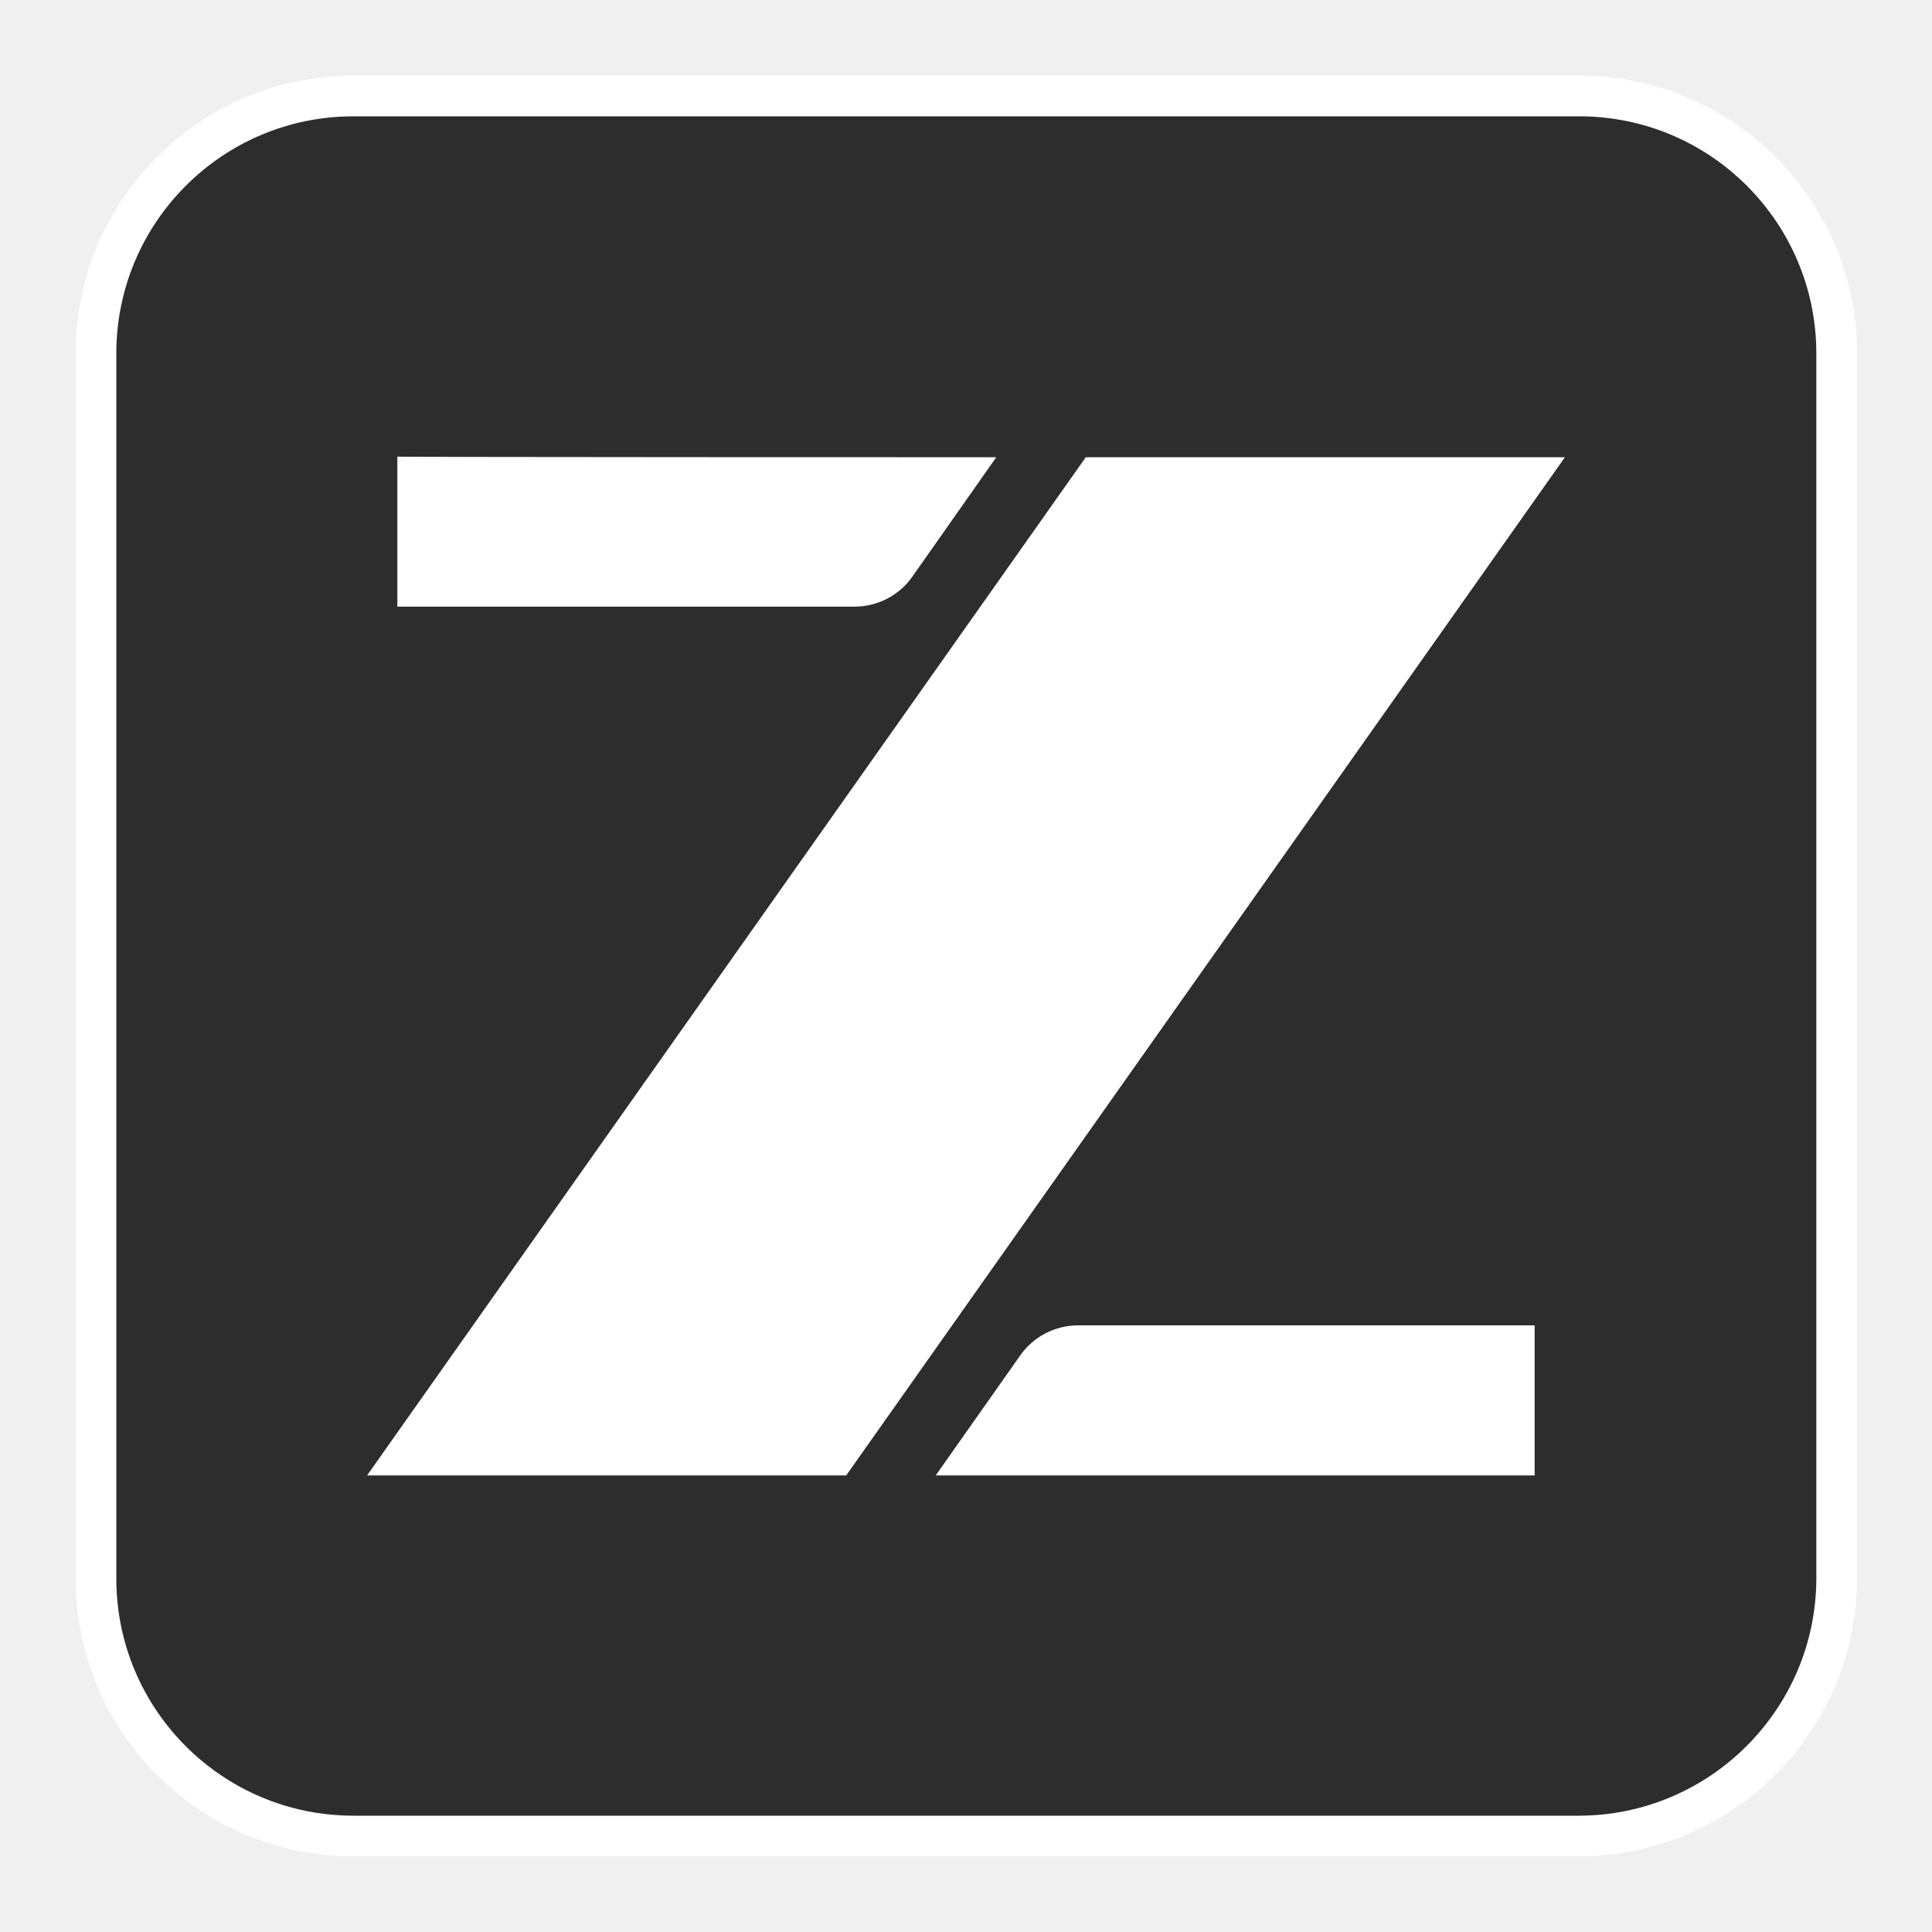
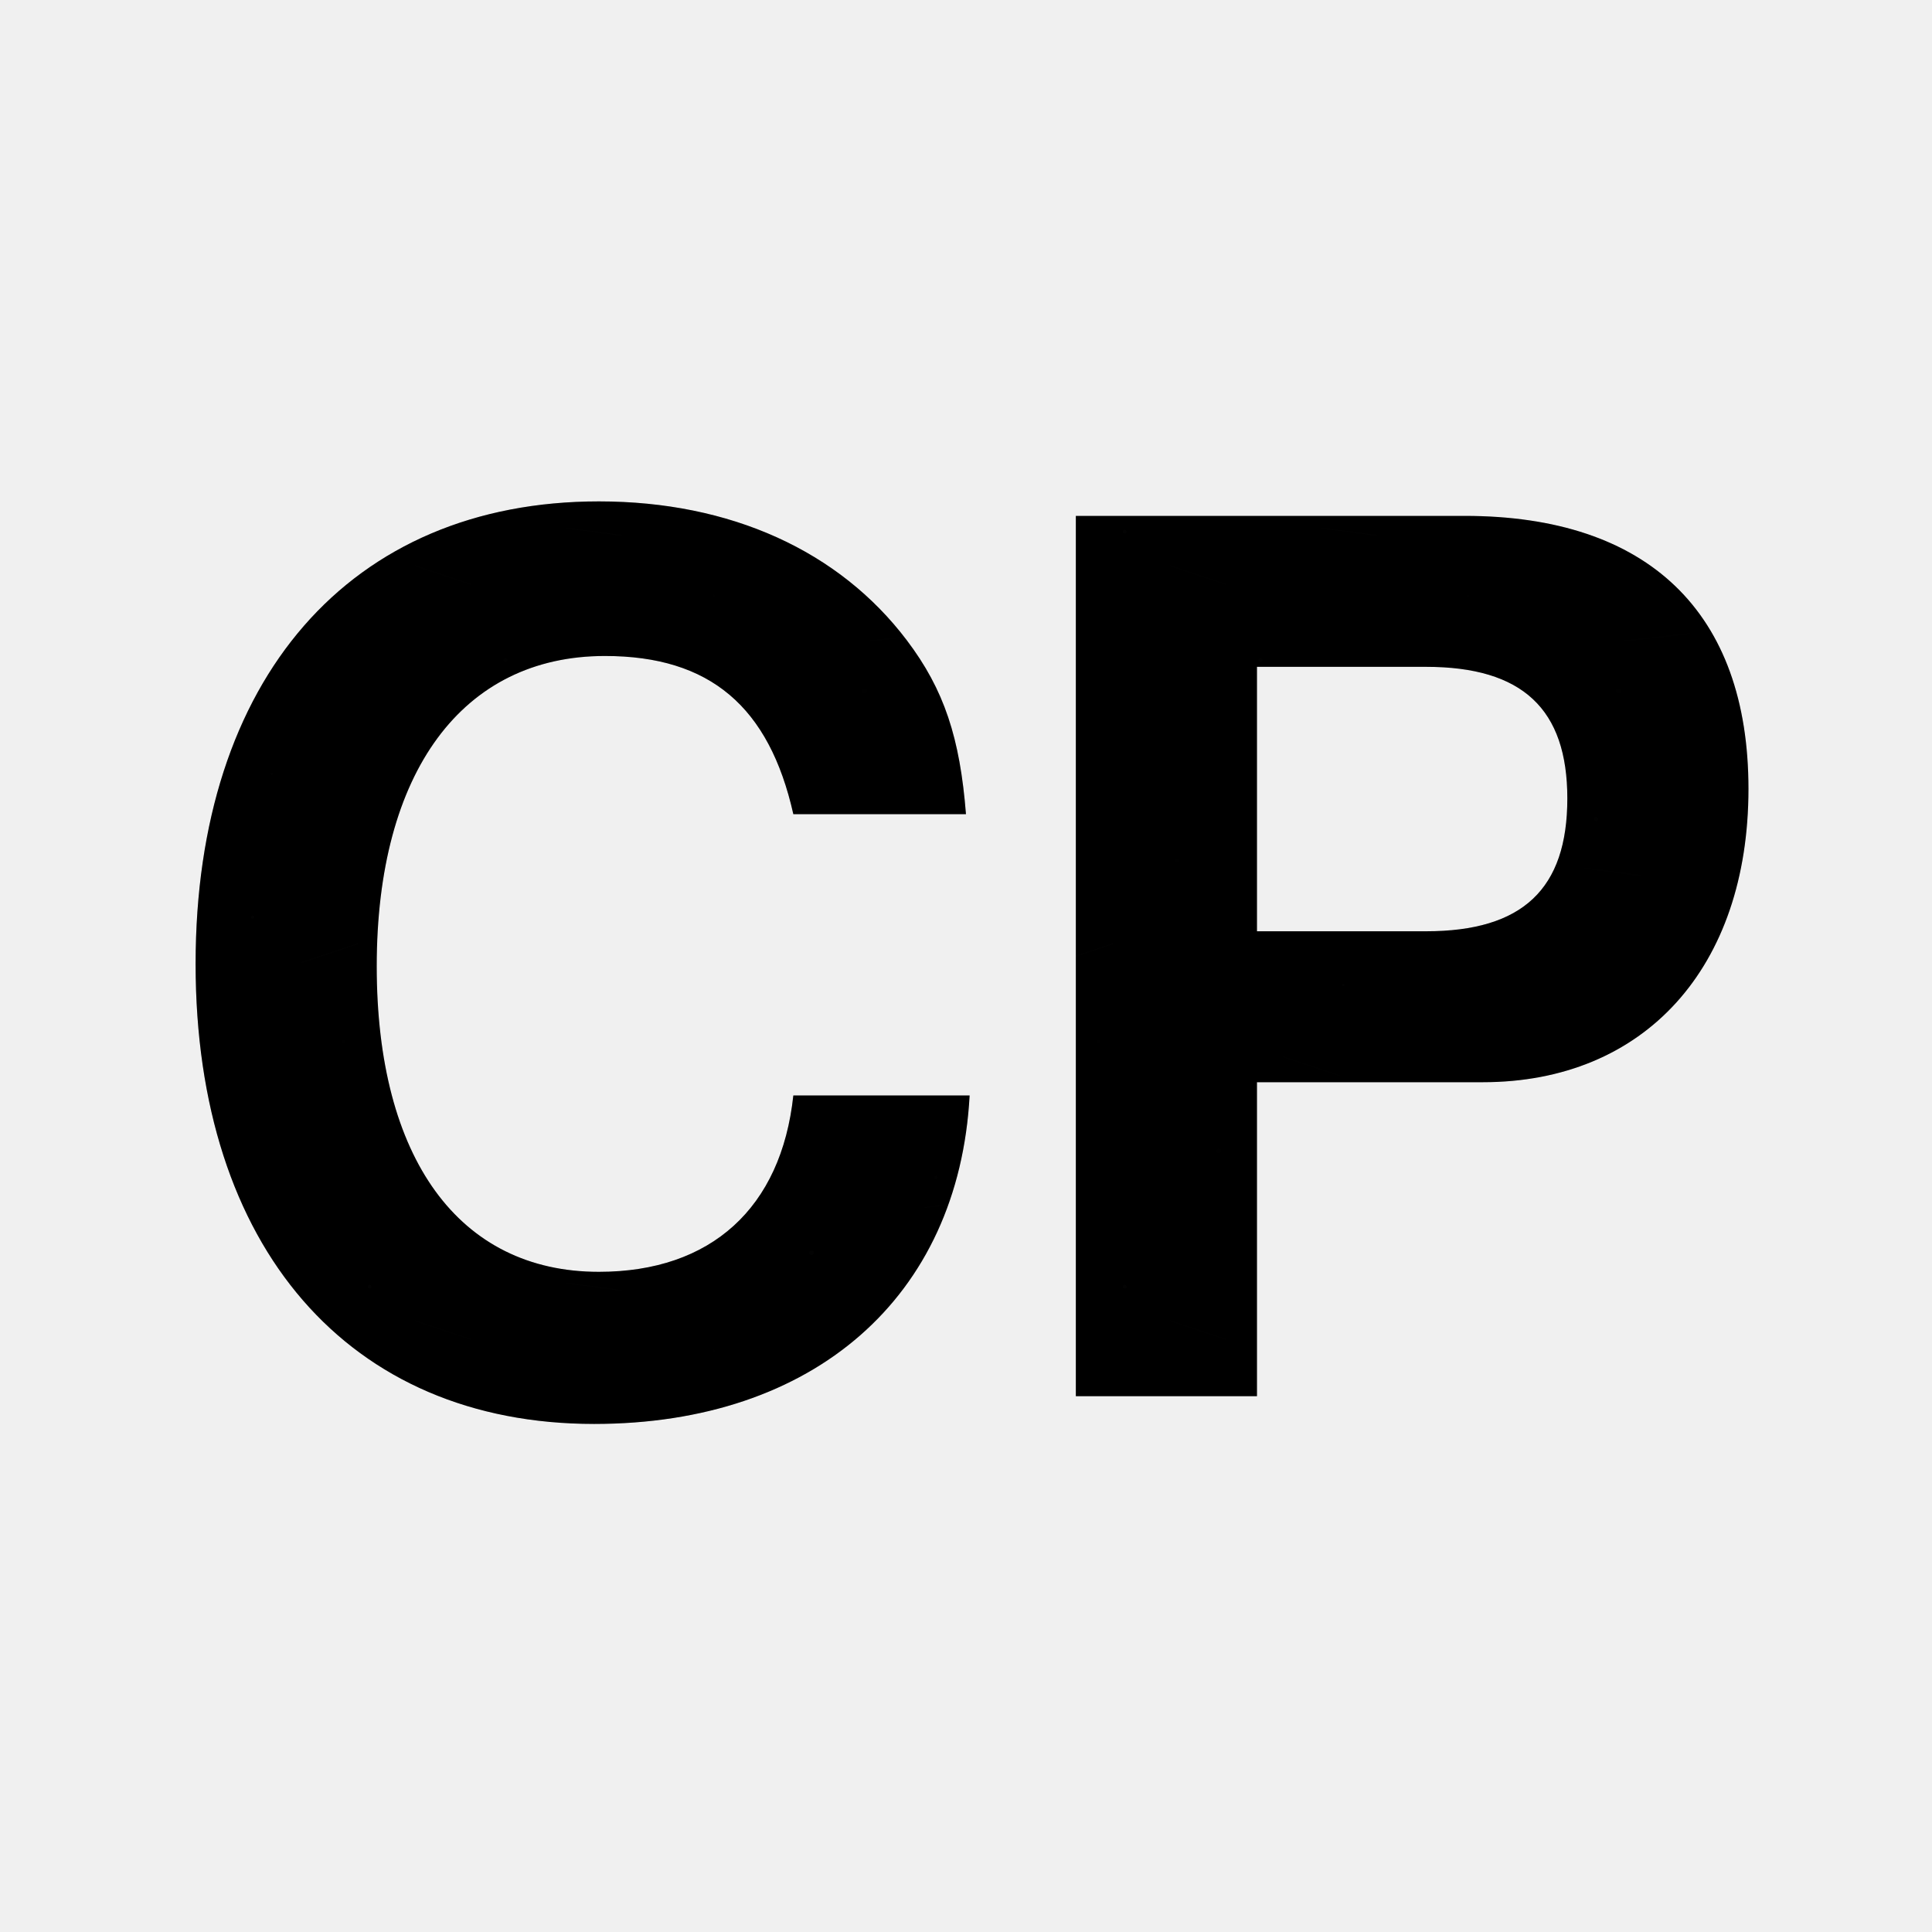
- <svg xmlns="http://www.w3.org/2000/svg" version="1.1" x="0px" y="0px" viewBox="0 0 30 30" style="enable-background:new 0 0 30 30;" xml:space="preserve">
+ <svg xmlns="http://www.w3.org/2000/svg" version="1.1" viewBox="0 0 512 512" style="enable-background:new 0 0 512 512;" xml:space="preserve">
  <defs>
-     <style type="text/css">
-     .st194{fill:#2D2D2D;stroke:#FFFFFF;stroke-width:0.632;stroke-miterlimit:10;}
-     .st23{fill:#FFFFFF;}
- 
-     .z-breathe {
-       animation: breathe 2.5s ease-in-out infinite;
-     }
- 
-     @keyframes breathe {
-       0%, 100% { opacity: 0.7; }
-       50% { opacity: 1; }
-     }
-   </style>
+     <filter id="rockTexture" x="0%" y="0%" width="100%" height="100%">
+       <feTurbulence type="fractalNoise" baseFrequency="0.65" numOctaves="4" seed="7" result="noise" />
+       <feTurbulence type="turbulence" baseFrequency="0.035" numOctaves="2" seed="42" result="cracks" />
+       <feDisplacementMap in="SourceGraphic" in2="cracks" scale="1.2" xChannelSelector="R" yChannelSelector="G" result="displaced" />
+       <feComposite in="displaced" in2="noise" operator="in" result="textured" />
+       <feComposite in="SourceGraphic" in2="textured" operator="arithmetic" k1="0" k2="1" k3="0.12" k4="0" result="final" />
+     </filter>
+     <clipPath id="cpClip">
+       <text x="256" y="370" font-family="'Helvetica Neue', Helvetica, Arial, sans-serif" font-size="320" font-weight="800" text-anchor="middle" letter-spacing="-8">CP</text>
+     </clipPath>
+     <pattern id="rockGrain" width="200" height="200" patternUnits="userSpaceOnUse">
+       <rect width="200" height="200" fill="#000" />
+       <circle cx="23" cy="17" r="0.6" fill="#1a1a1a" opacity="0.5" />
+       <circle cx="67" cy="43" r="0.4" fill="#333" opacity="0.4" />
+       <circle cx="112" cy="28" r="0.5" fill="#1a1a1a" opacity="0.3" />
+       <circle cx="156" cy="61" r="0.3" fill="#2a2a2a" opacity="0.5" />
+       <circle cx="38" cy="89" r="0.7" fill="#333" opacity="0.3" />
+       <circle cx="91" cy="76" r="0.4" fill="#1a1a1a" opacity="0.4" />
+       <circle cx="145" cy="94" r="0.5" fill="#2a2a2a" opacity="0.5" />
+       <circle cx="178" cy="37" r="0.3" fill="#1a1a1a" opacity="0.3" />
+       <circle cx="15" cy="132" r="0.6" fill="#333" opacity="0.4" />
+       <circle cx="53" cy="156" r="0.4" fill="#1a1a1a" opacity="0.3" />
+       <circle cx="98" cy="141" r="0.5" fill="#2a2a2a" opacity="0.5" />
+       <circle cx="167" cy="128" r="0.3" fill="#333" opacity="0.4" />
+       <circle cx="29" cy="183" r="0.7" fill="#1a1a1a" opacity="0.3" />
+       <circle cx="76" cy="170" r="0.4" fill="#2a2a2a" opacity="0.5" />
+       <circle cx="134" cy="175" r="0.5" fill="#333" opacity="0.3" />
+       <circle cx="189" cy="158" r="0.3" fill="#1a1a1a" opacity="0.4" />
+       <circle cx="48" cy="112" r="0.4" fill="#2a2a2a" opacity="0.3" />
+       <circle cx="123" cy="105" r="0.6" fill="#1a1a1a" opacity="0.4" />
+       <circle cx="72" cy="5" r="0.3" fill="#333" opacity="0.3" />
+       <circle cx="183" cy="93" r="0.5" fill="#2a2a2a" opacity="0.4" />
+       <line x1="20" y1="30" x2="35" y2="32" stroke="#1a1a1a" stroke-width="0.3" opacity="0.4" />
+       <line x1="80" y1="55" x2="95" y2="50" stroke="#2a2a2a" stroke-width="0.25" opacity="0.3" />
+       <line x1="140" y1="80" x2="155" y2="85" stroke="#1a1a1a" stroke-width="0.3" opacity="0.35" />
+       <line x1="45" y1="120" x2="60" y2="118" stroke="#333" stroke-width="0.2" opacity="0.3" />
+       <line x1="110" y1="150" x2="125" y2="155" stroke="#1a1a1a" stroke-width="0.25" opacity="0.4" />
+       <line x1="160" y1="40" x2="172" y2="45" stroke="#2a2a2a" stroke-width="0.2" opacity="0.3" />
+       <line x1="30" y1="170" x2="48" y2="168" stroke="#1a1a1a" stroke-width="0.3" opacity="0.35" />
+       <line x1="150" y1="140" x2="165" y2="142" stroke="#333" stroke-width="0.2" opacity="0.3" />
+     </pattern>
  </defs>
-   <g>
-     <path class="st194" d="M24.51,28.51H5.49c-2.21,0-4-1.79-4-4V5.49c0-2.21,1.79-4,4-4h19.03c2.21,0,4,1.79,4,4v19.03     C28.51,26.72,26.72,28.51,24.51,28.51z" />
-     <g class="z-breathe">
-       <path class="st23" d="M15.47,7.1l-1.3,1.85c-0.2,0.29-0.54,0.47-0.9,0.47h-7.1V7.09C6.16,7.1,15.47,7.1,15.47,7.1z" />
-       <polygon class="st23" points="24.3,7.1 13.14,22.91 5.7,22.91 16.86,7.1" />
-       <path class="st23" d="M14.53,22.91l1.31-1.86c0.2-0.29,0.54-0.47,0.9-0.47h7.09v2.33H14.53z" />
-     </g>
+   <g clip-path="url(#cpClip)">
+     <rect width="512" height="512" fill="#000000" />
+     <rect width="512" height="512" fill="url(#rockGrain)" opacity="0.15" />
+     <rect width="512" height="512" filter="url(#rockTexture)" fill="none" opacity="0.08" />
  </g>
+   <text x="256" y="370" font-family="'Helvetica Neue', Helvetica, Arial, sans-serif" font-size="320" font-weight="800" text-anchor="middle" letter-spacing="-8" fill="none" stroke="#000000" stroke-width="0.5" />
</svg>
